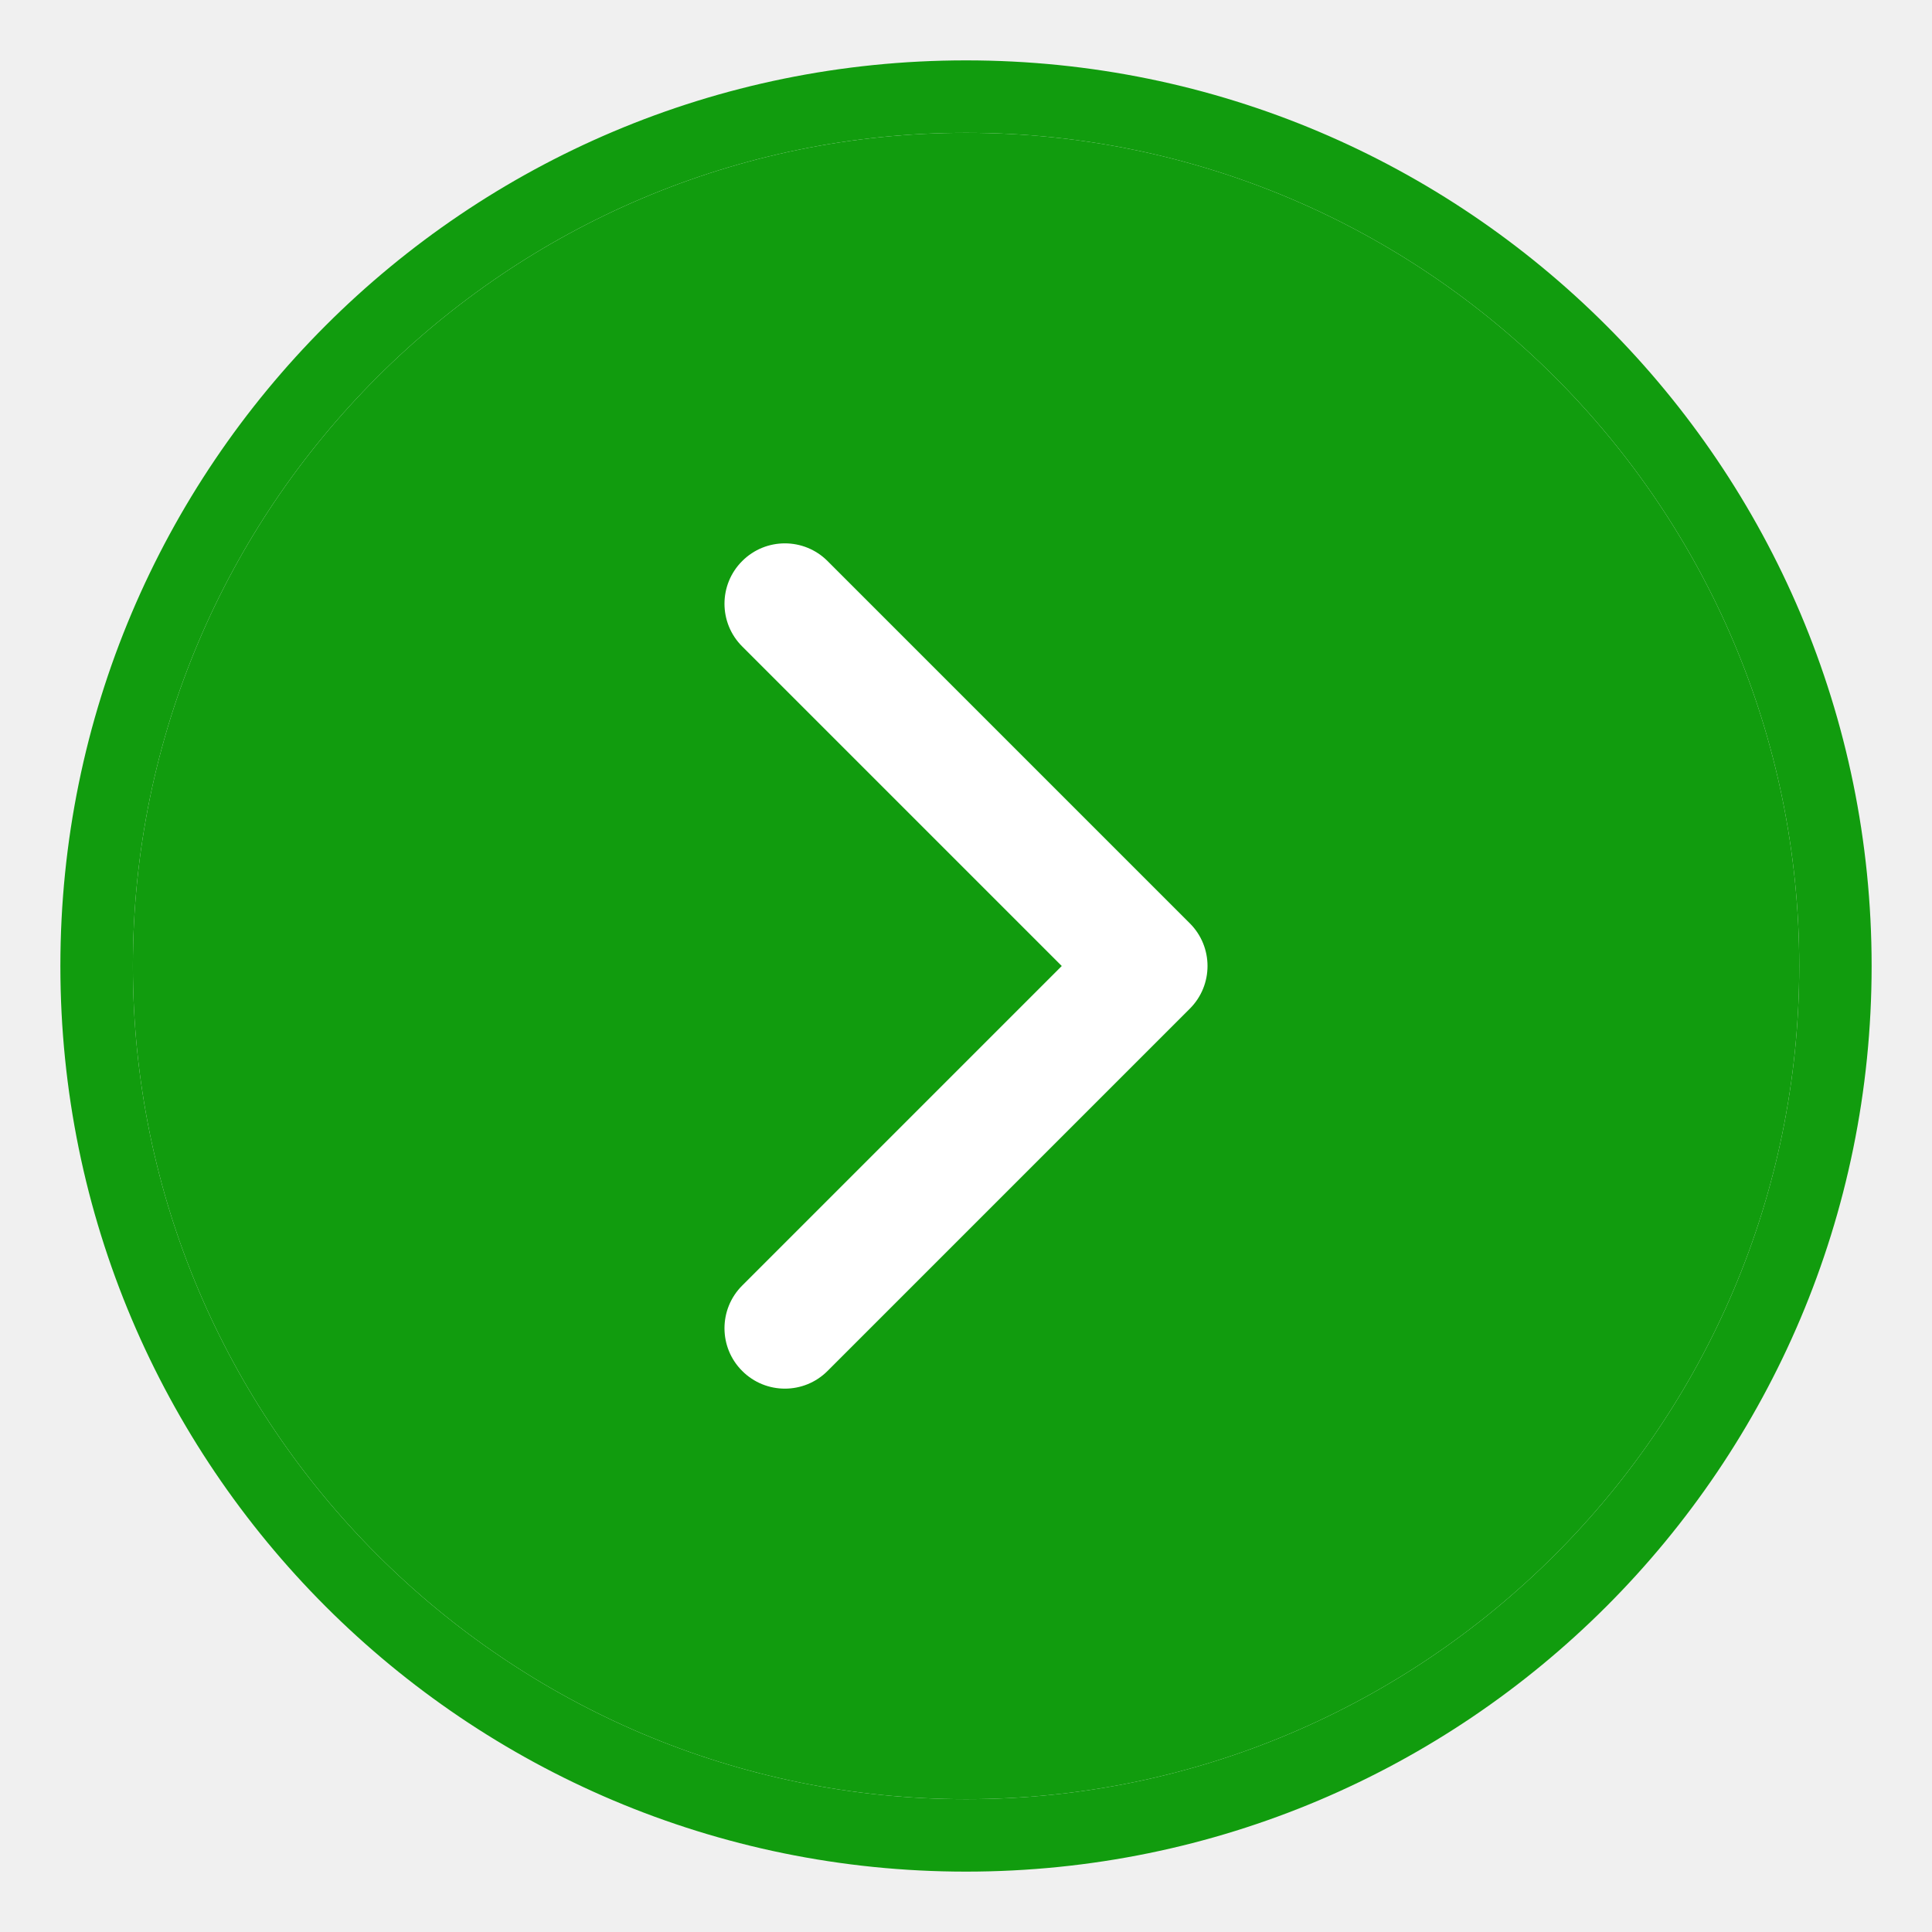
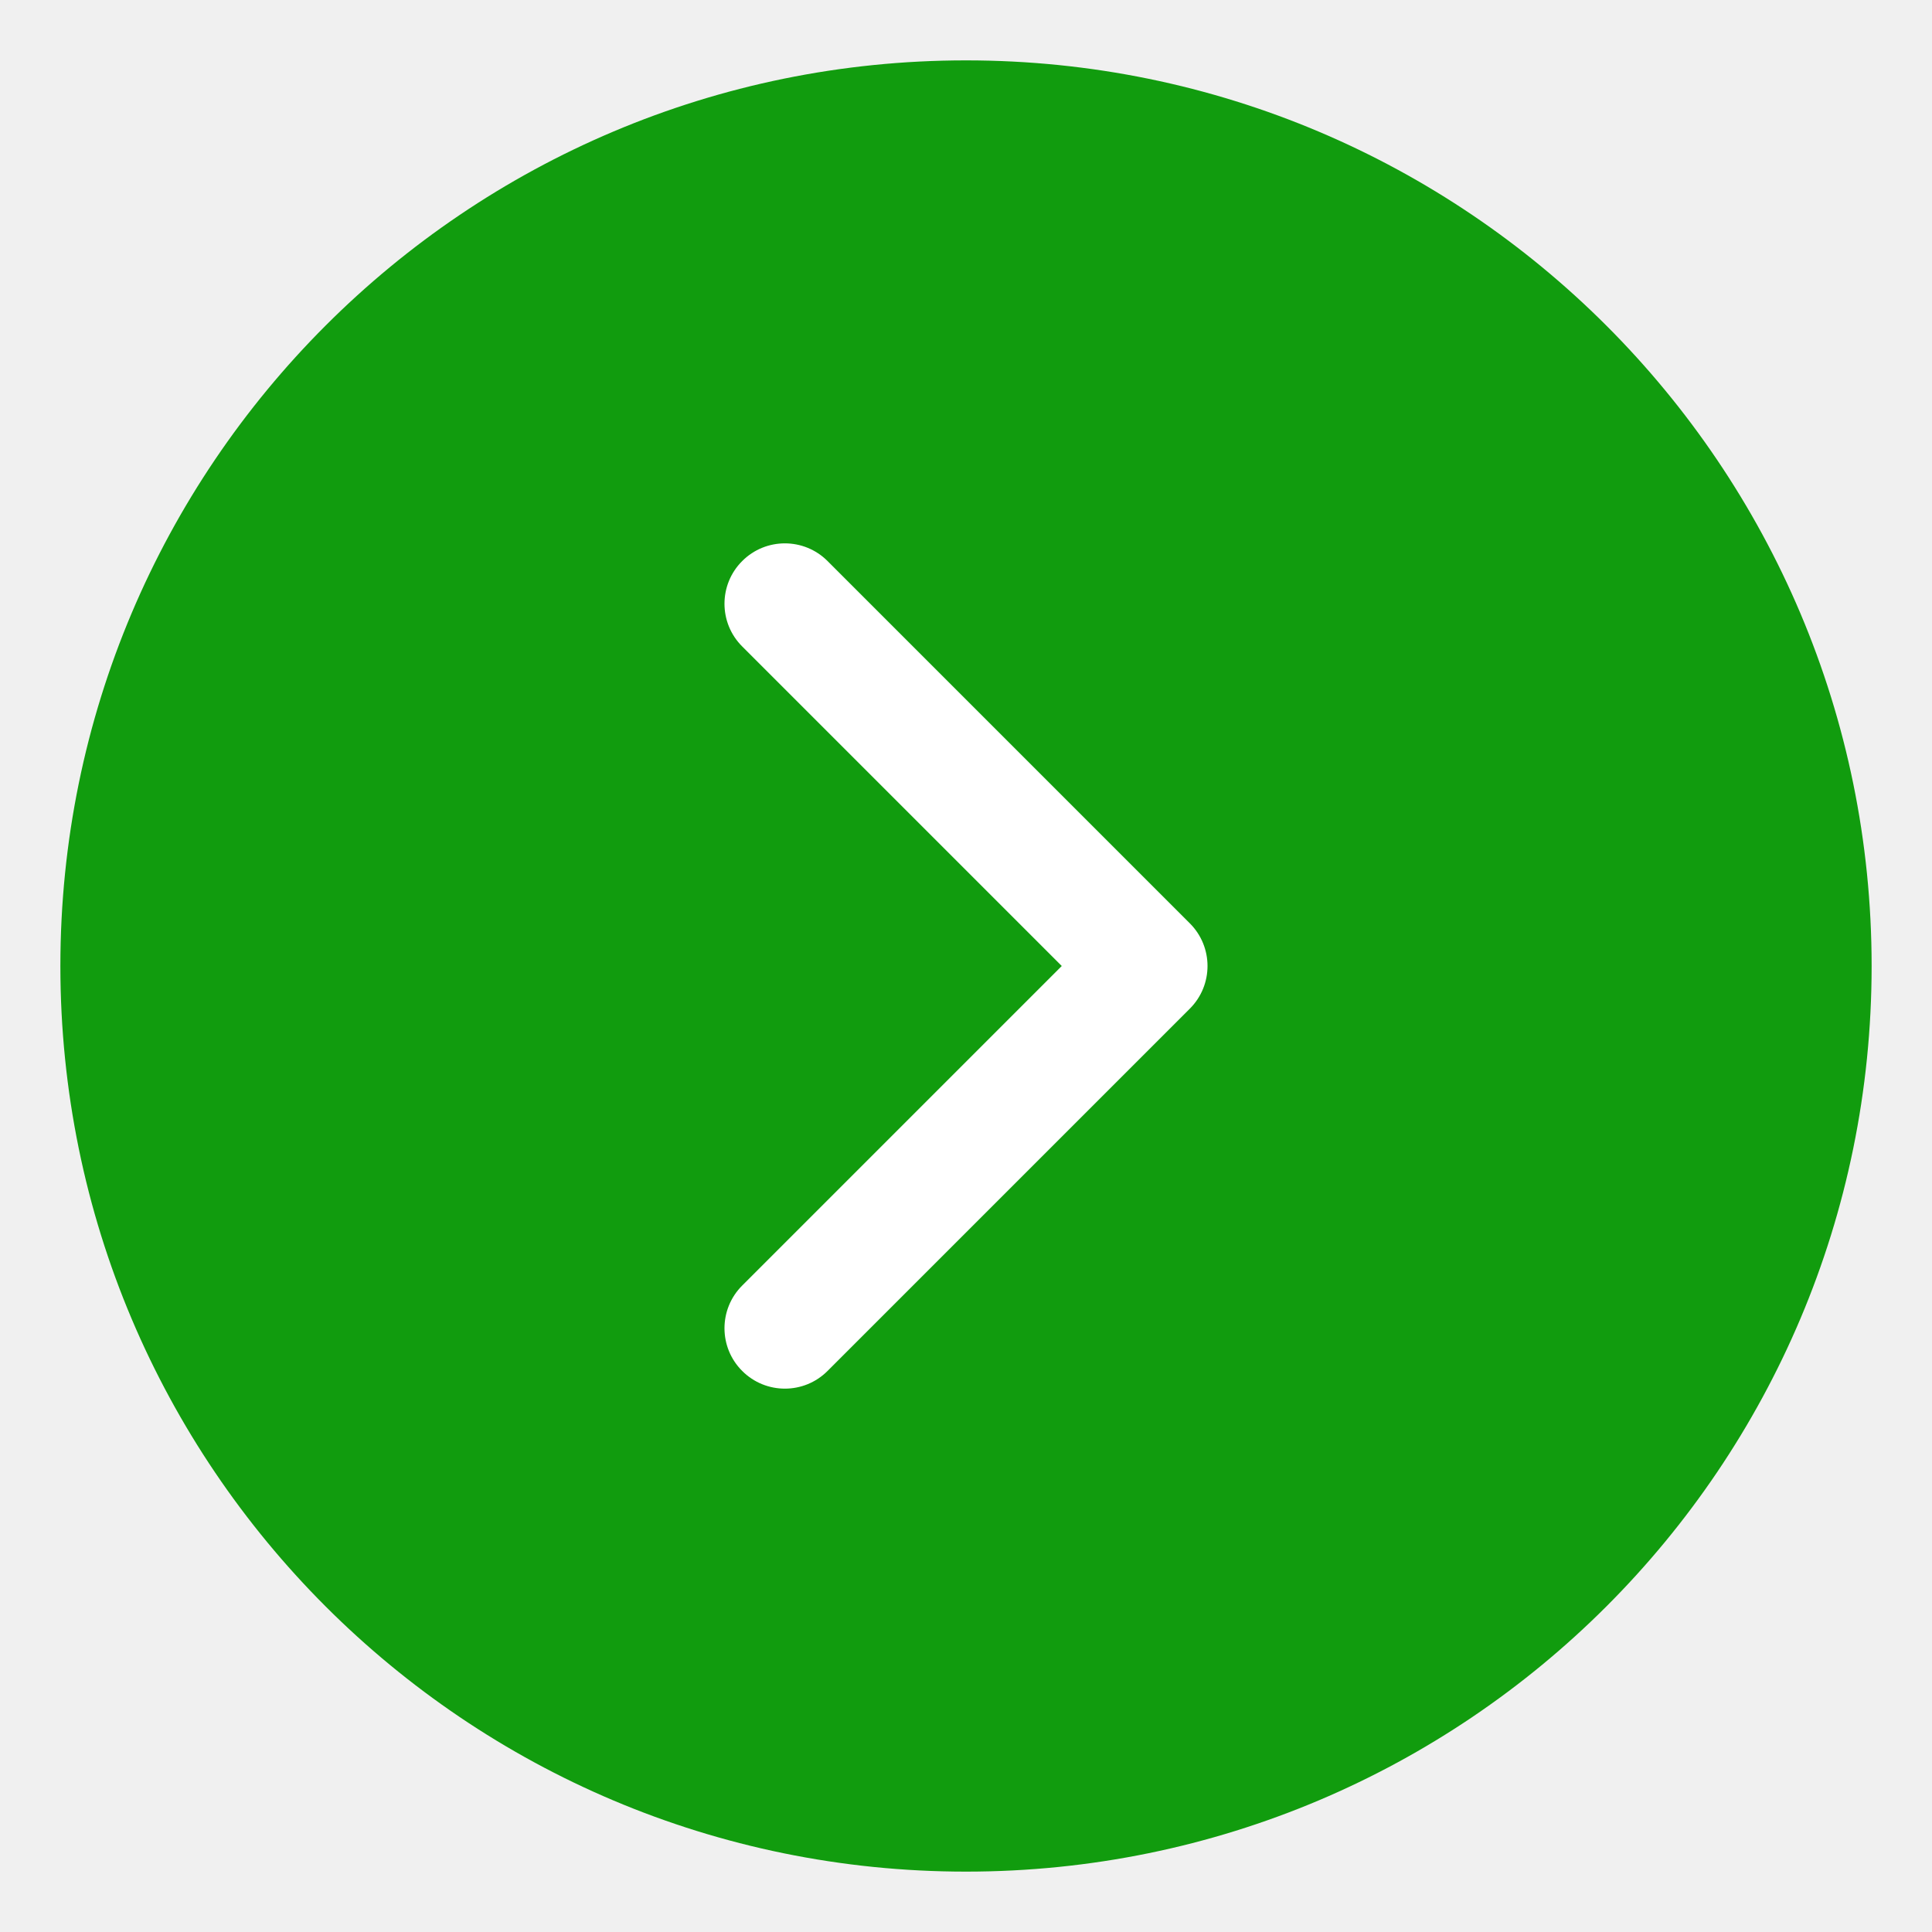
<svg xmlns="http://www.w3.org/2000/svg" width="32" height="32" viewBox="0 0 32 32" fill="none">
-   <path d="M31 16C31 7.716 24.286 1 16 1C7.714 1 1 7.714 1 16C1 24.286 7.714 31 16 31C24.286 31 31 24.286 31 16ZM2.201 16C2.201 8.391 8.391 2.2 16.001 2.2C23.611 2.2 29.801 8.391 29.801 16C29.801 23.608 23.61 29.8 16.001 29.8C8.393 29.8 2.201 23.608 2.201 16Z" fill="#119C0E" />
-   <path d="M2.201 16C2.201 8.391 8.391 2.2 16.001 2.2C23.611 2.2 29.801 8.391 29.801 16C29.801 23.608 23.61 29.8 16.001 29.8C8.393 29.8 2.201 23.608 2.201 16Z" fill="#119C0E" />
+   <path d="M31 16C31 7.716 24.286 1 16 1C7.714 1 1 7.714 1 16C1 24.286 7.714 31 16 31C24.286 31 31 24.286 31 16Z" fill="#119C0E" />
  <path fill-rule="evenodd" clip-rule="evenodd" d="M12.293 9.293C12.683 8.902 13.317 8.902 13.707 9.293L19.707 15.293C20.098 15.683 20.098 16.317 19.707 16.707L13.707 22.707C13.317 23.098 12.683 23.098 12.293 22.707C11.902 22.317 11.902 21.683 12.293 21.293L17.586 16L12.293 10.707C11.902 10.317 11.902 9.683 12.293 9.293Z" fill="white" />
</svg>
